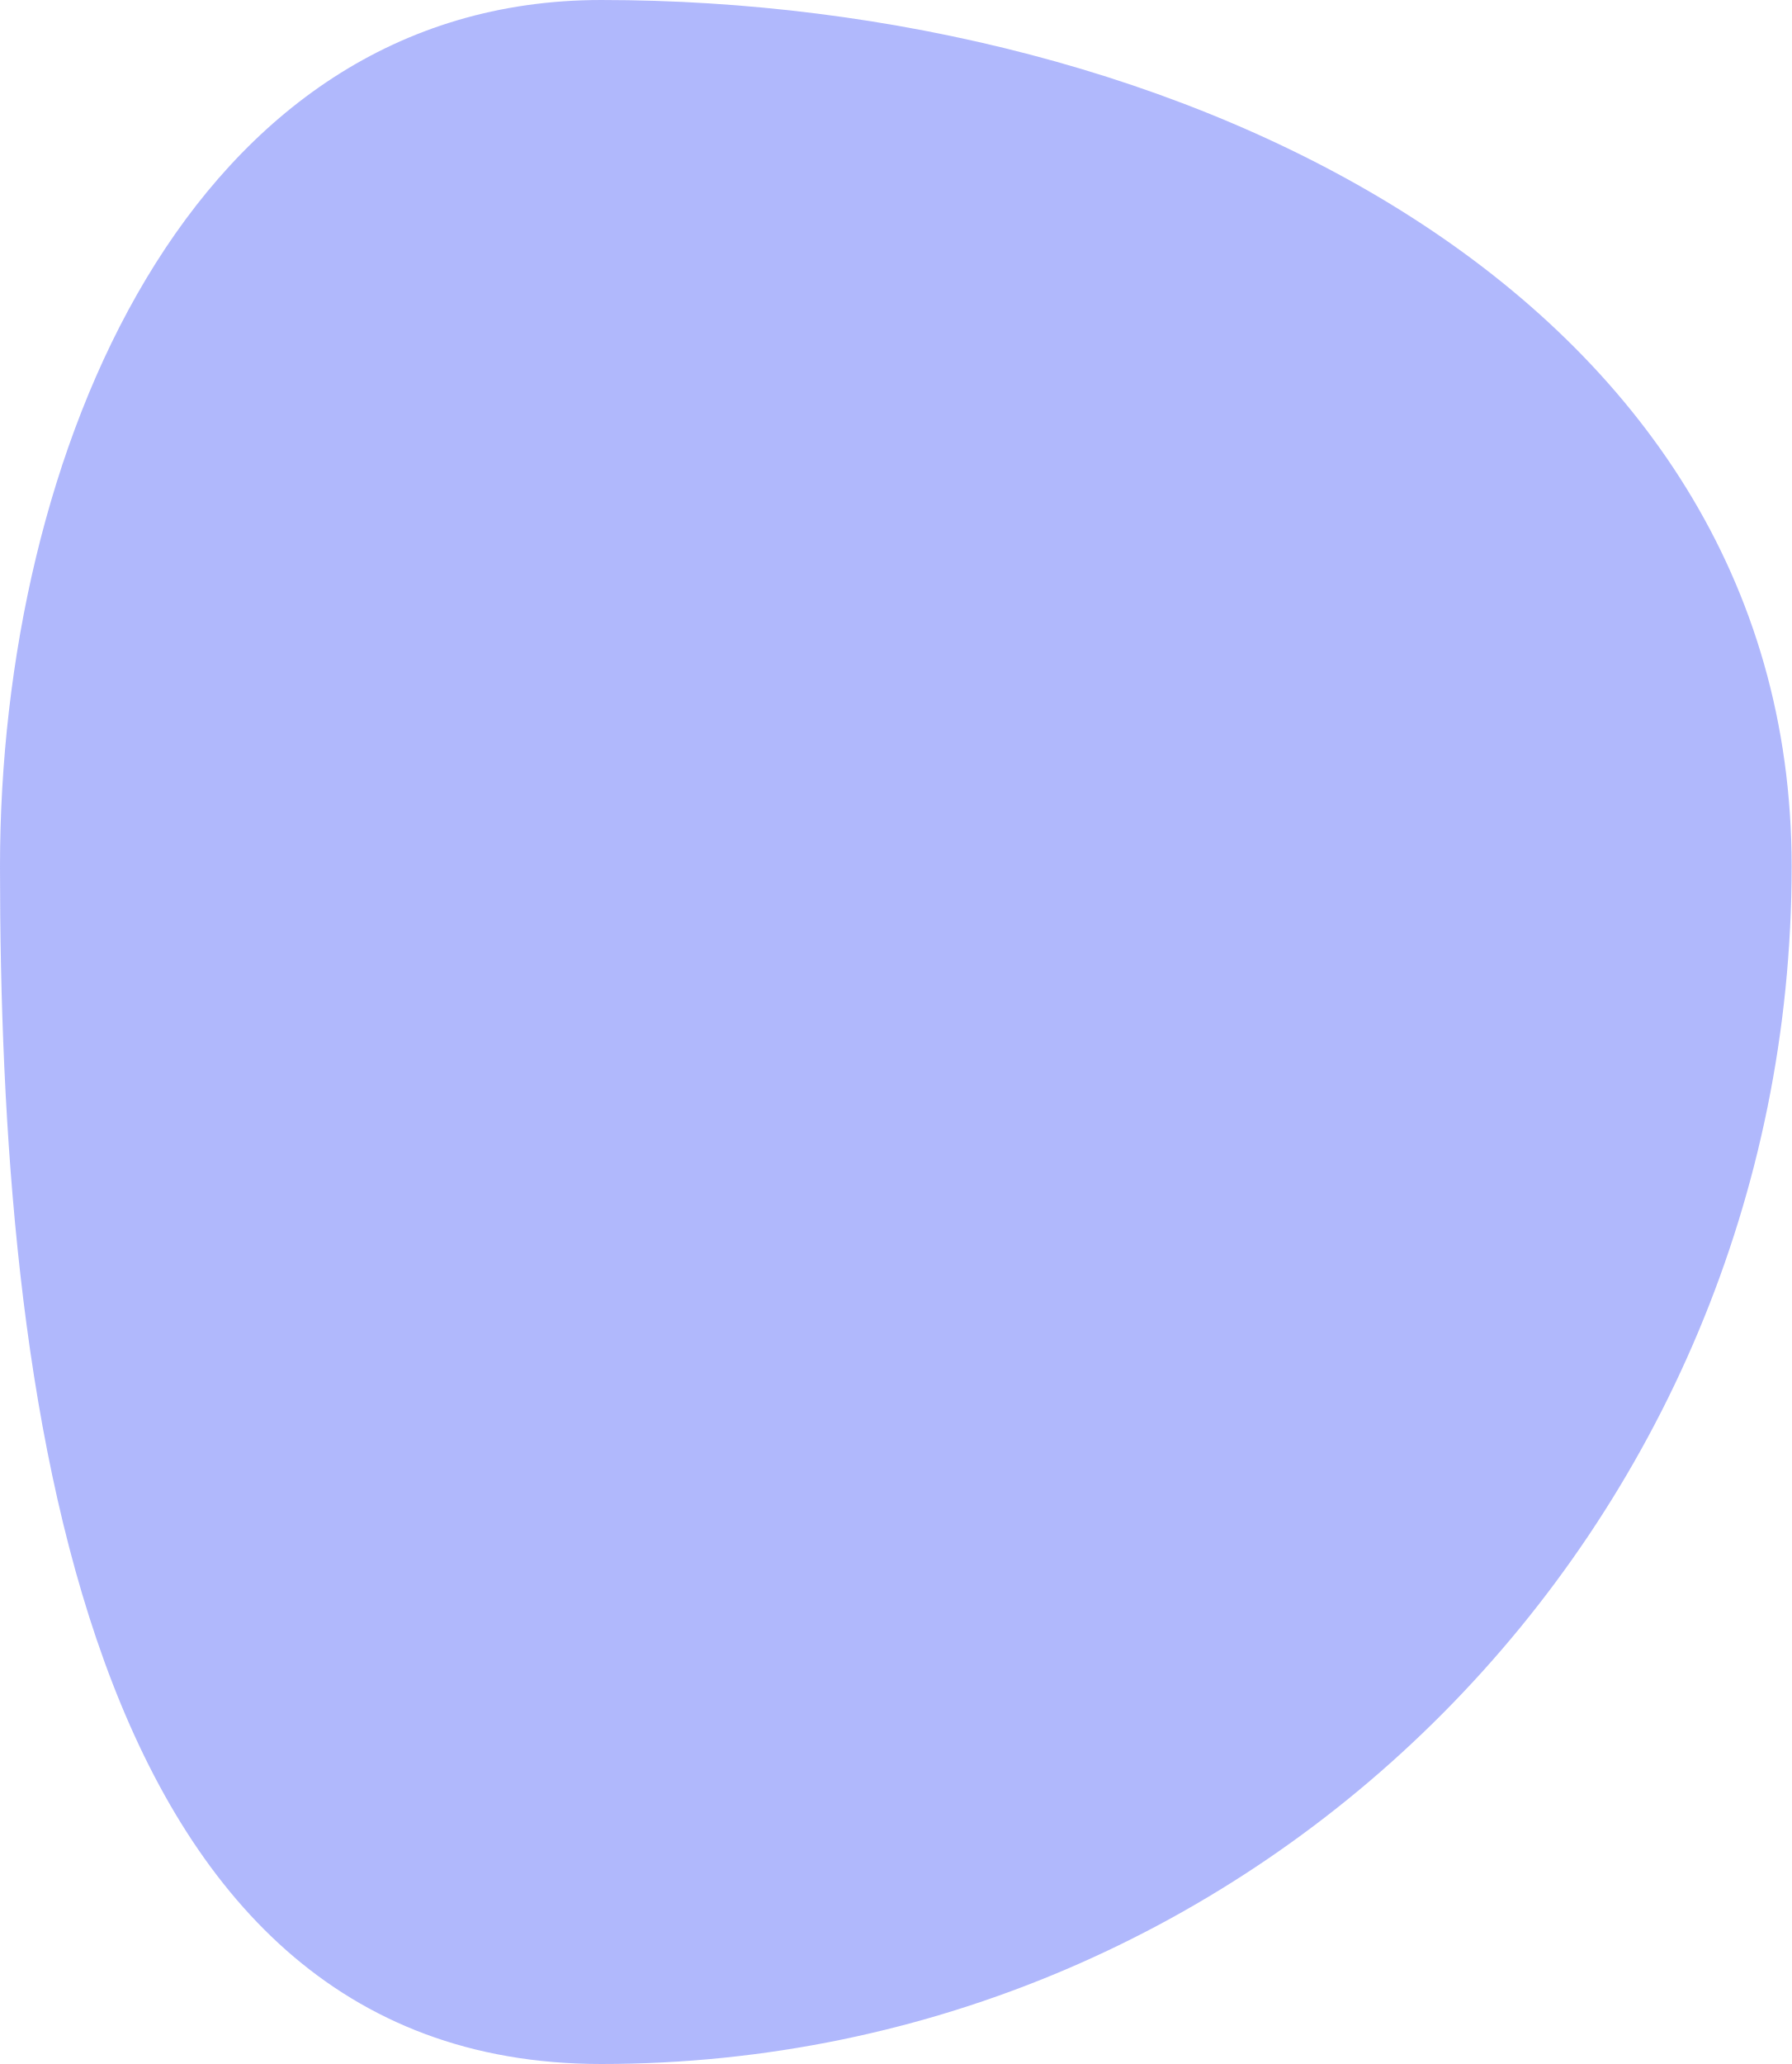
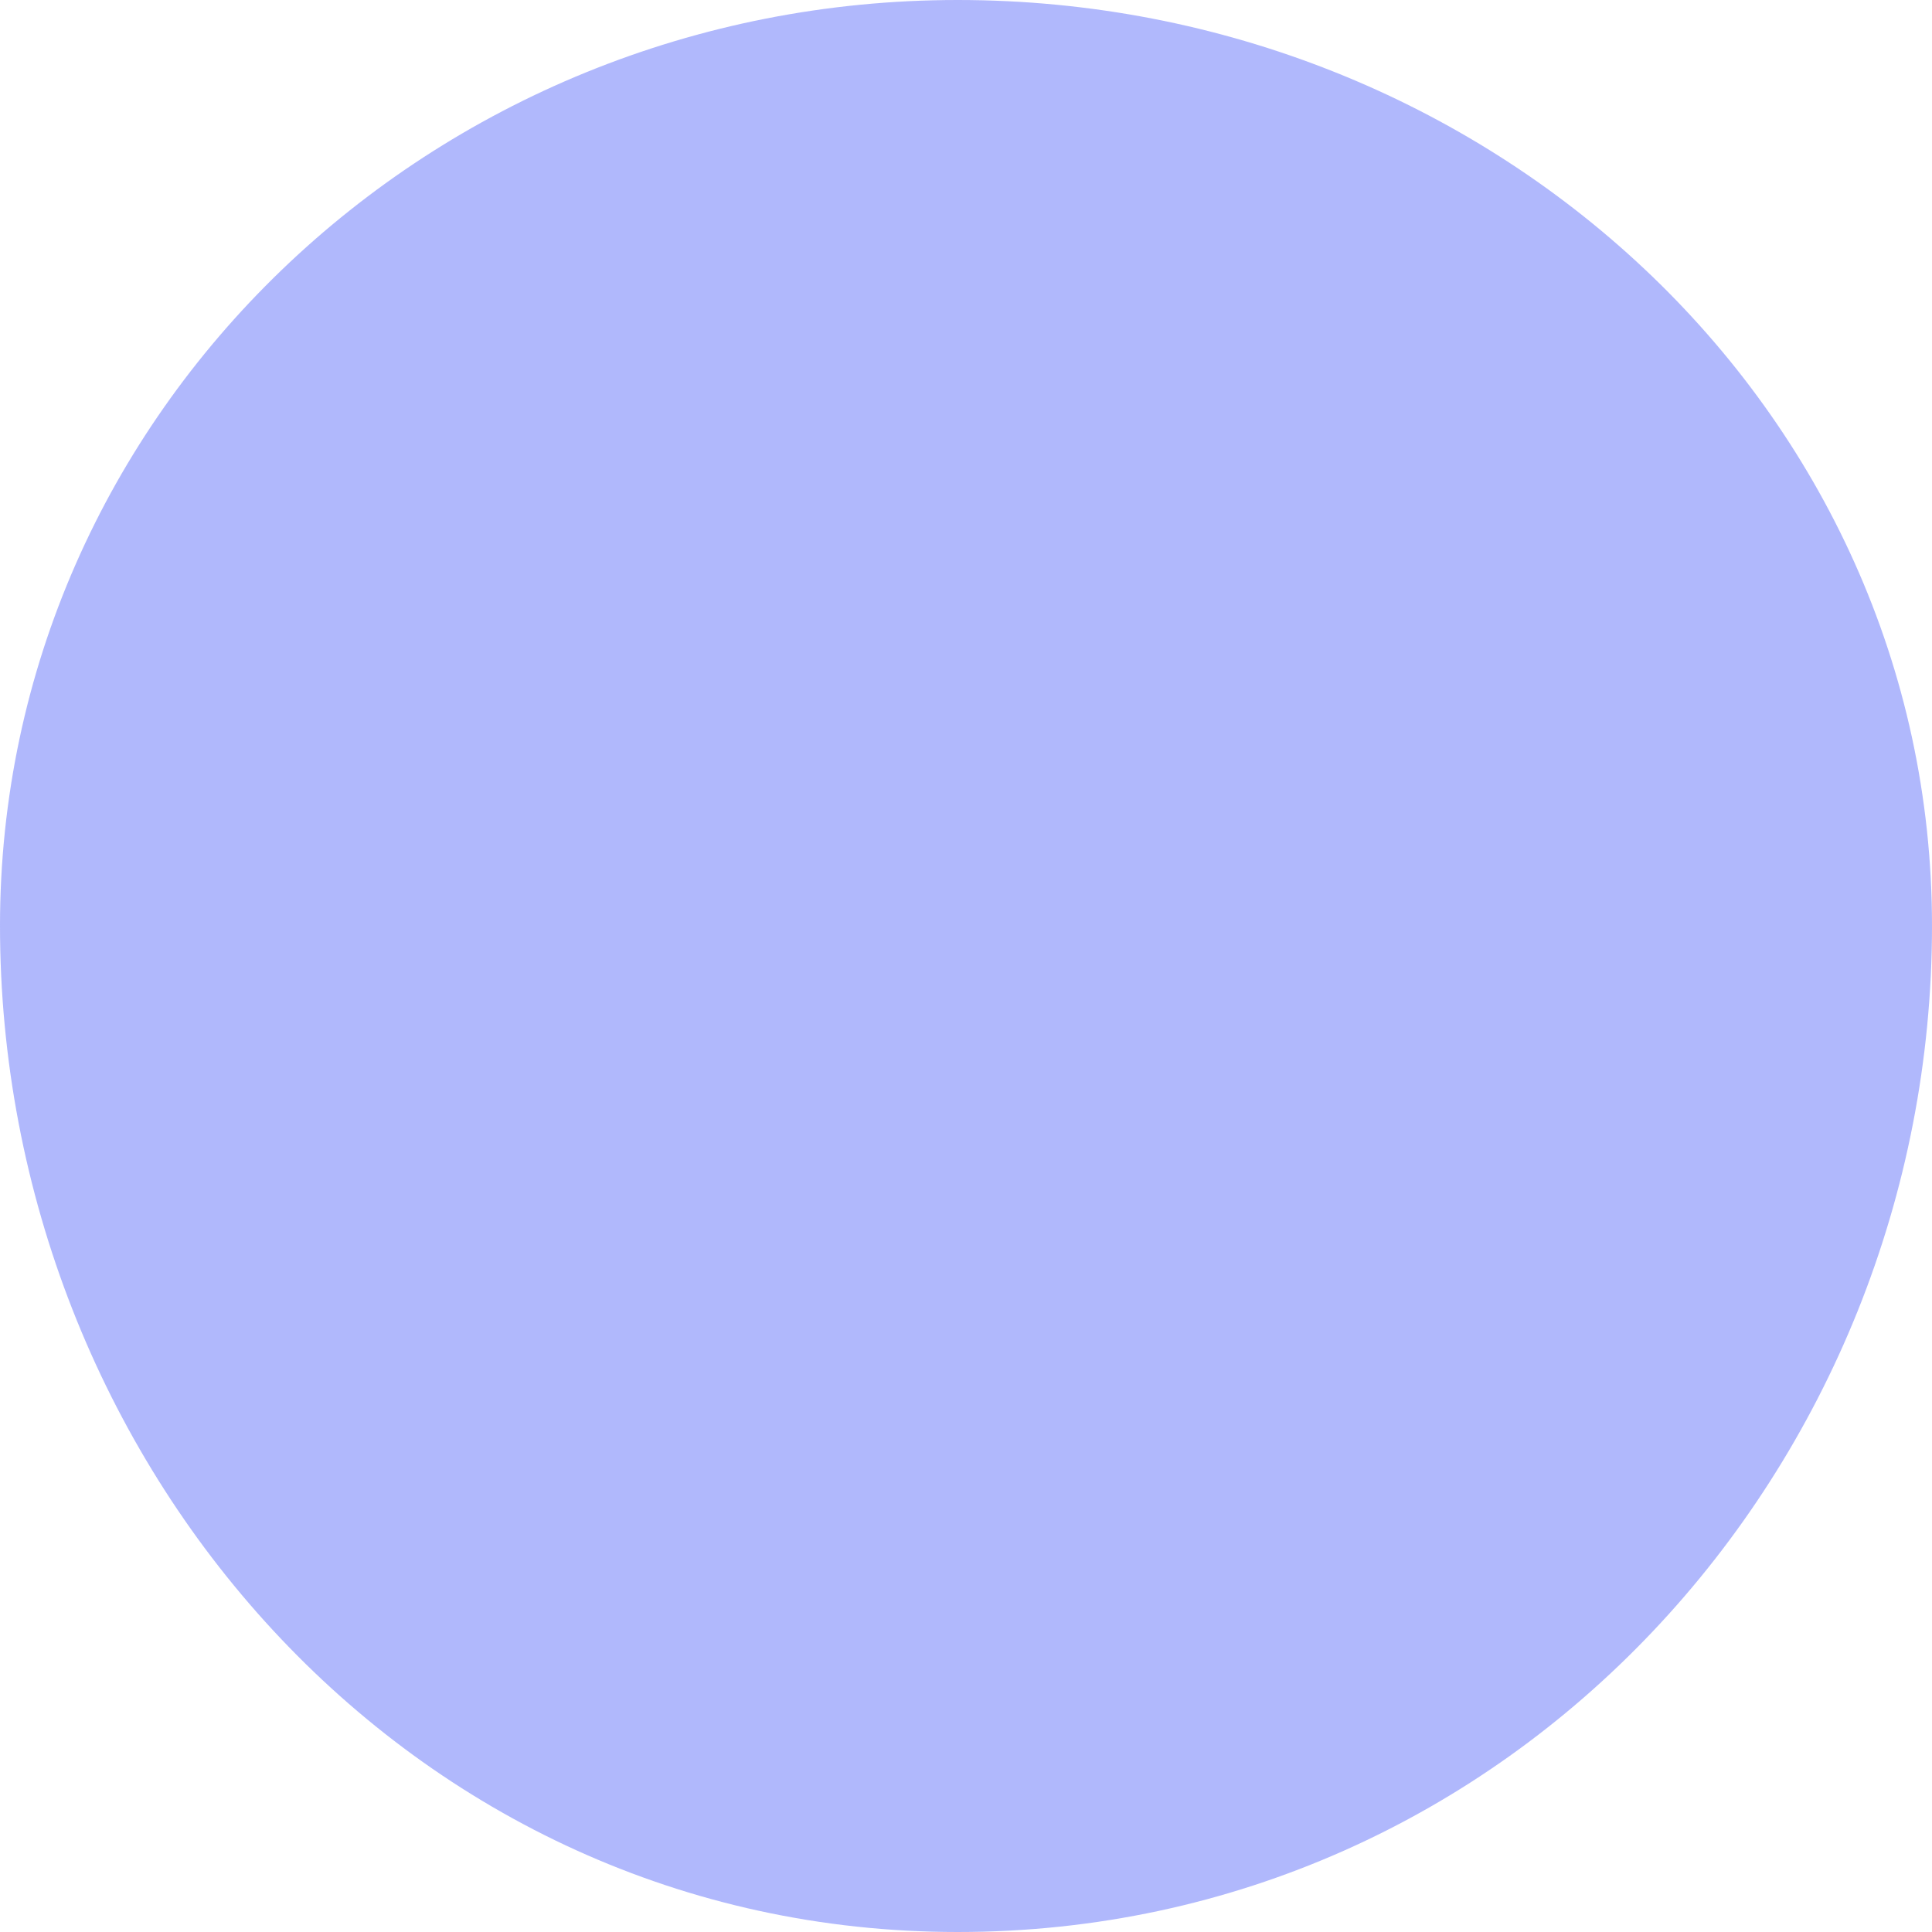
- <svg xmlns="http://www.w3.org/2000/svg" width="1041" height="1199" fill="none" viewBox="0 0 1041 1199">
-   <path fill="#6F7DFA" fill-rule="evenodd" d="M349.334 0C683.422 0 1041 169.286 1041 503.239 1041 886.29 732.541 1199 349.334 1199 45.197 1199 0 807.251 0 503.239 0 264.034 110.031 0 349.334 0z" clip-rule="evenodd" opacity=".55" />
+ <svg xmlns="http://www.w3.org/2000/svg" width="1200" height="1200" viewBox="0 0 1200 1200" fill="none">
+   <path opacity="0.55" fill-rule="evenodd" clip-rule="evenodd" d="M594.811 0C924.765 0 1200 253.204 1200 575C1200 910.712 939.035 1200 594.811 1200C253.357 1200 0 908.011 0 575C0 256.024 267.748 0 594.811 0Z" fill="#6F7DFA" />
</svg>
